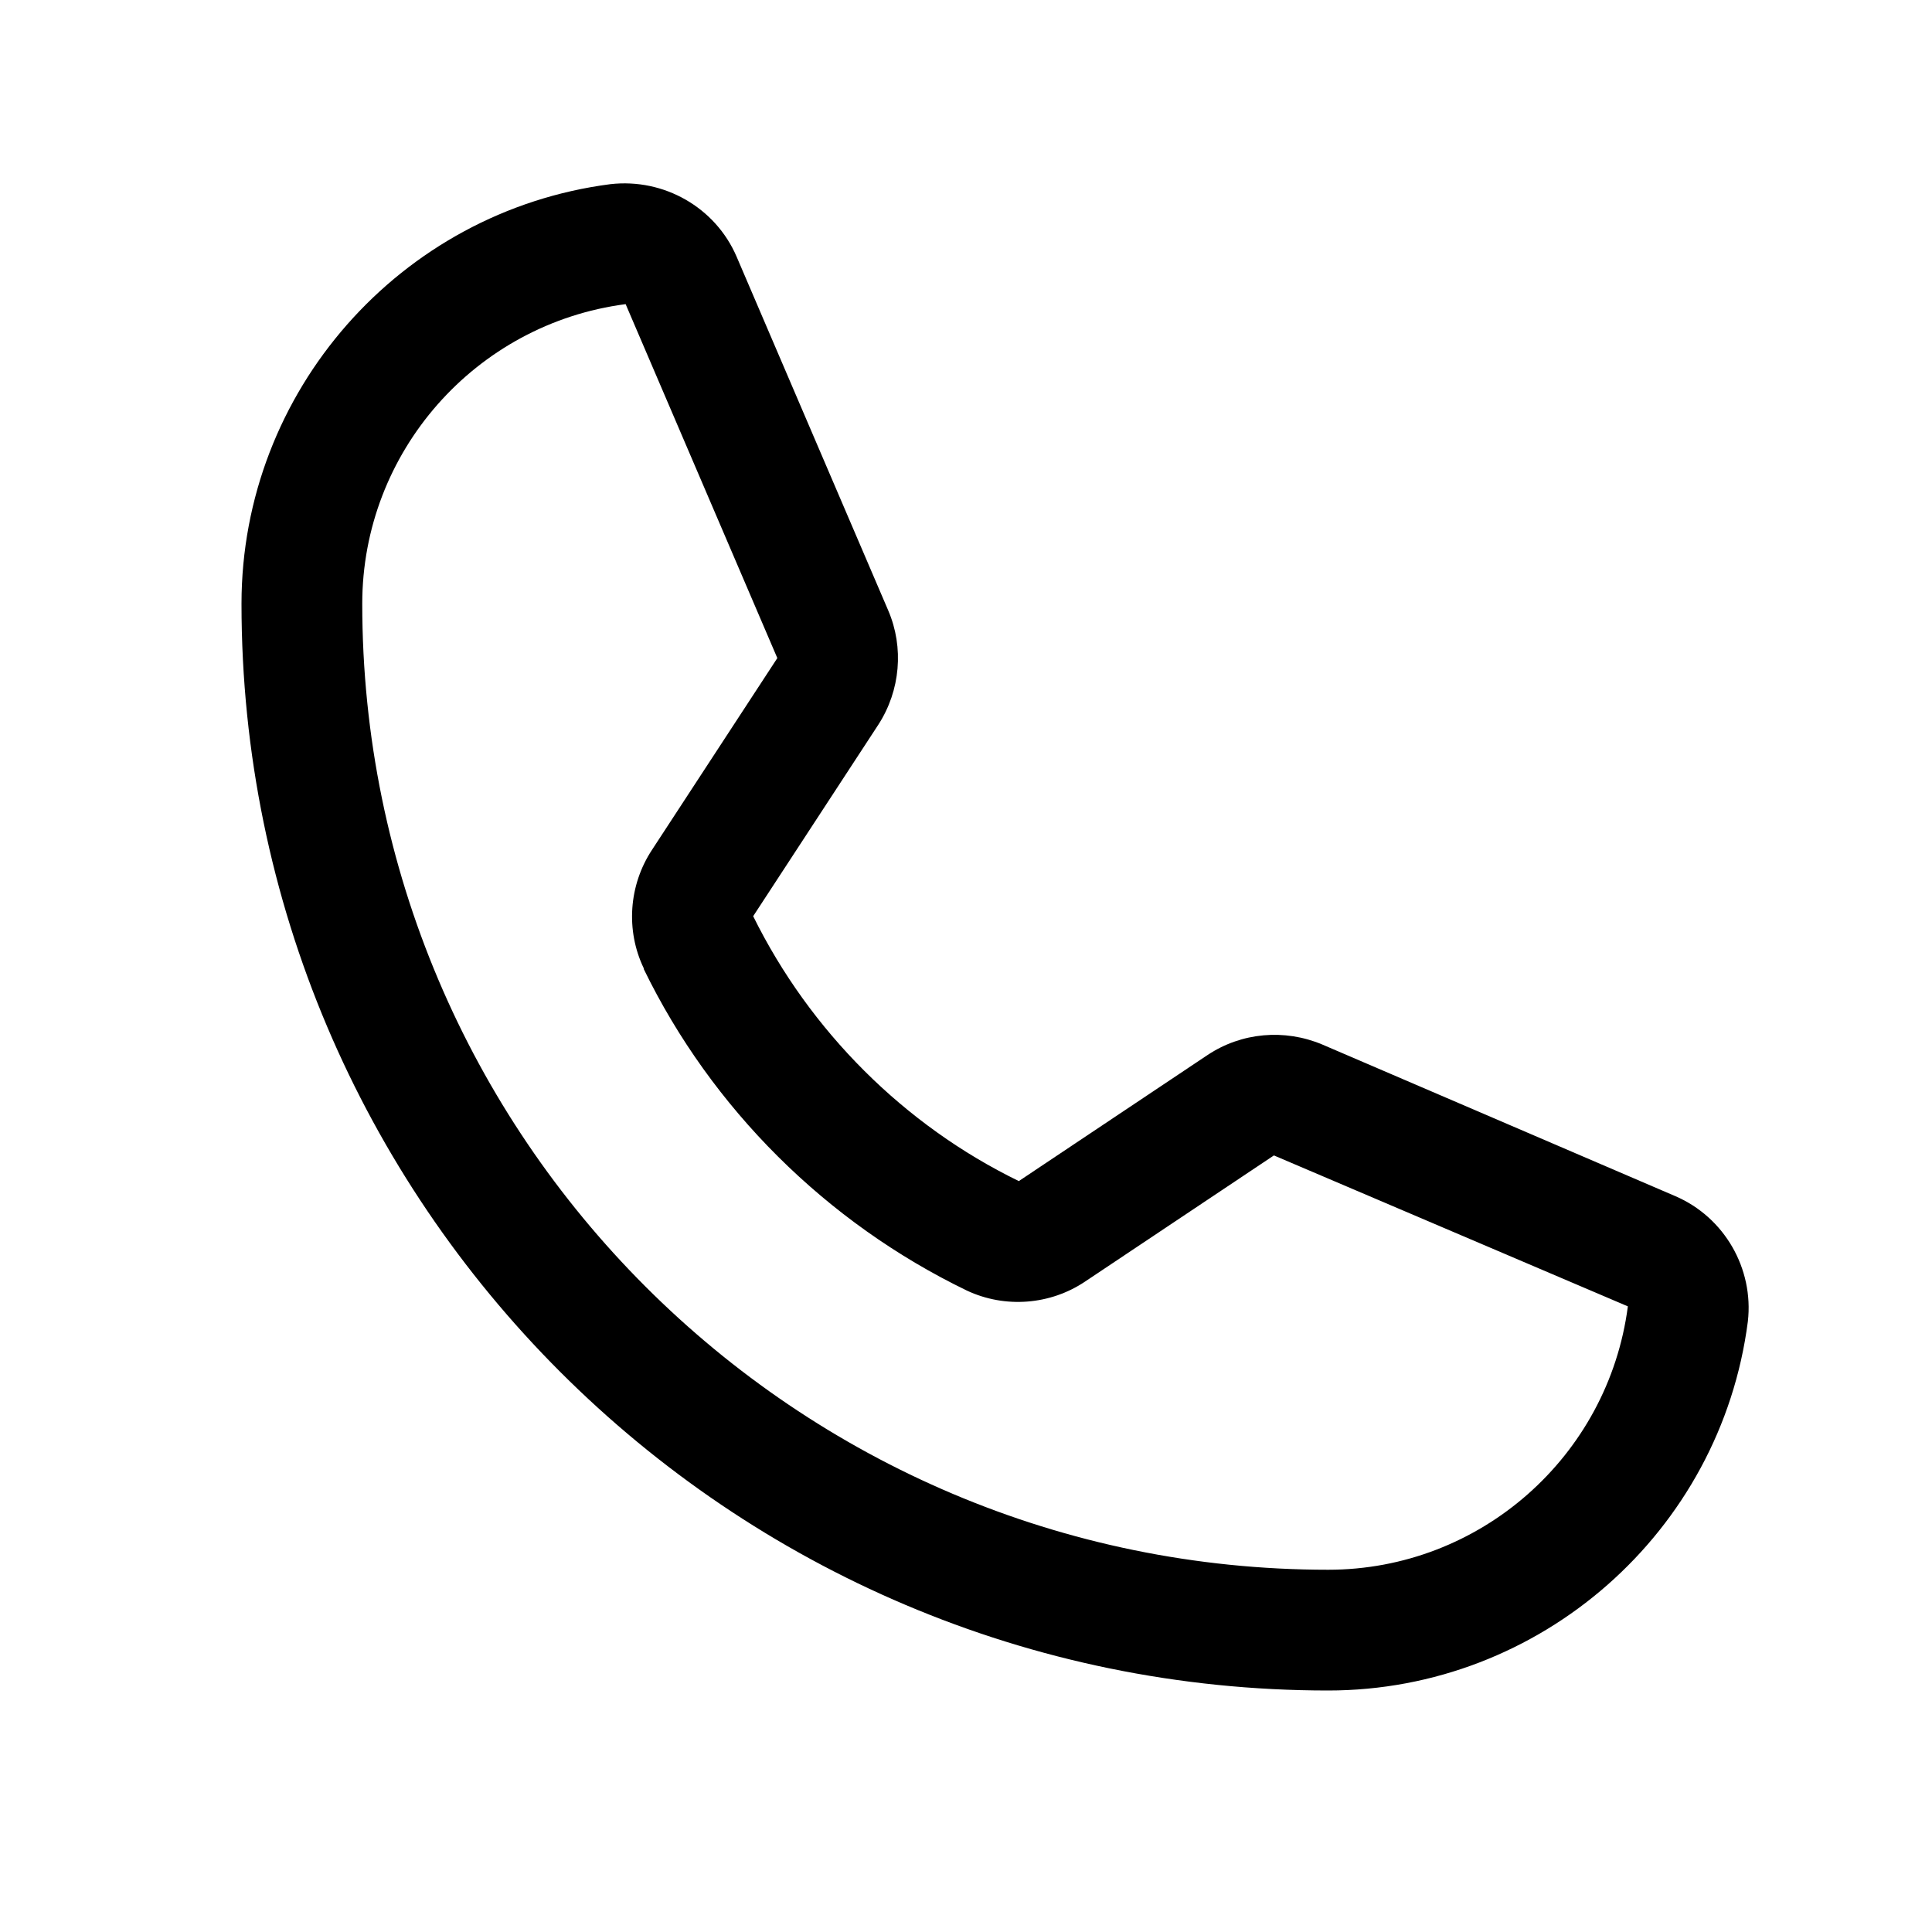
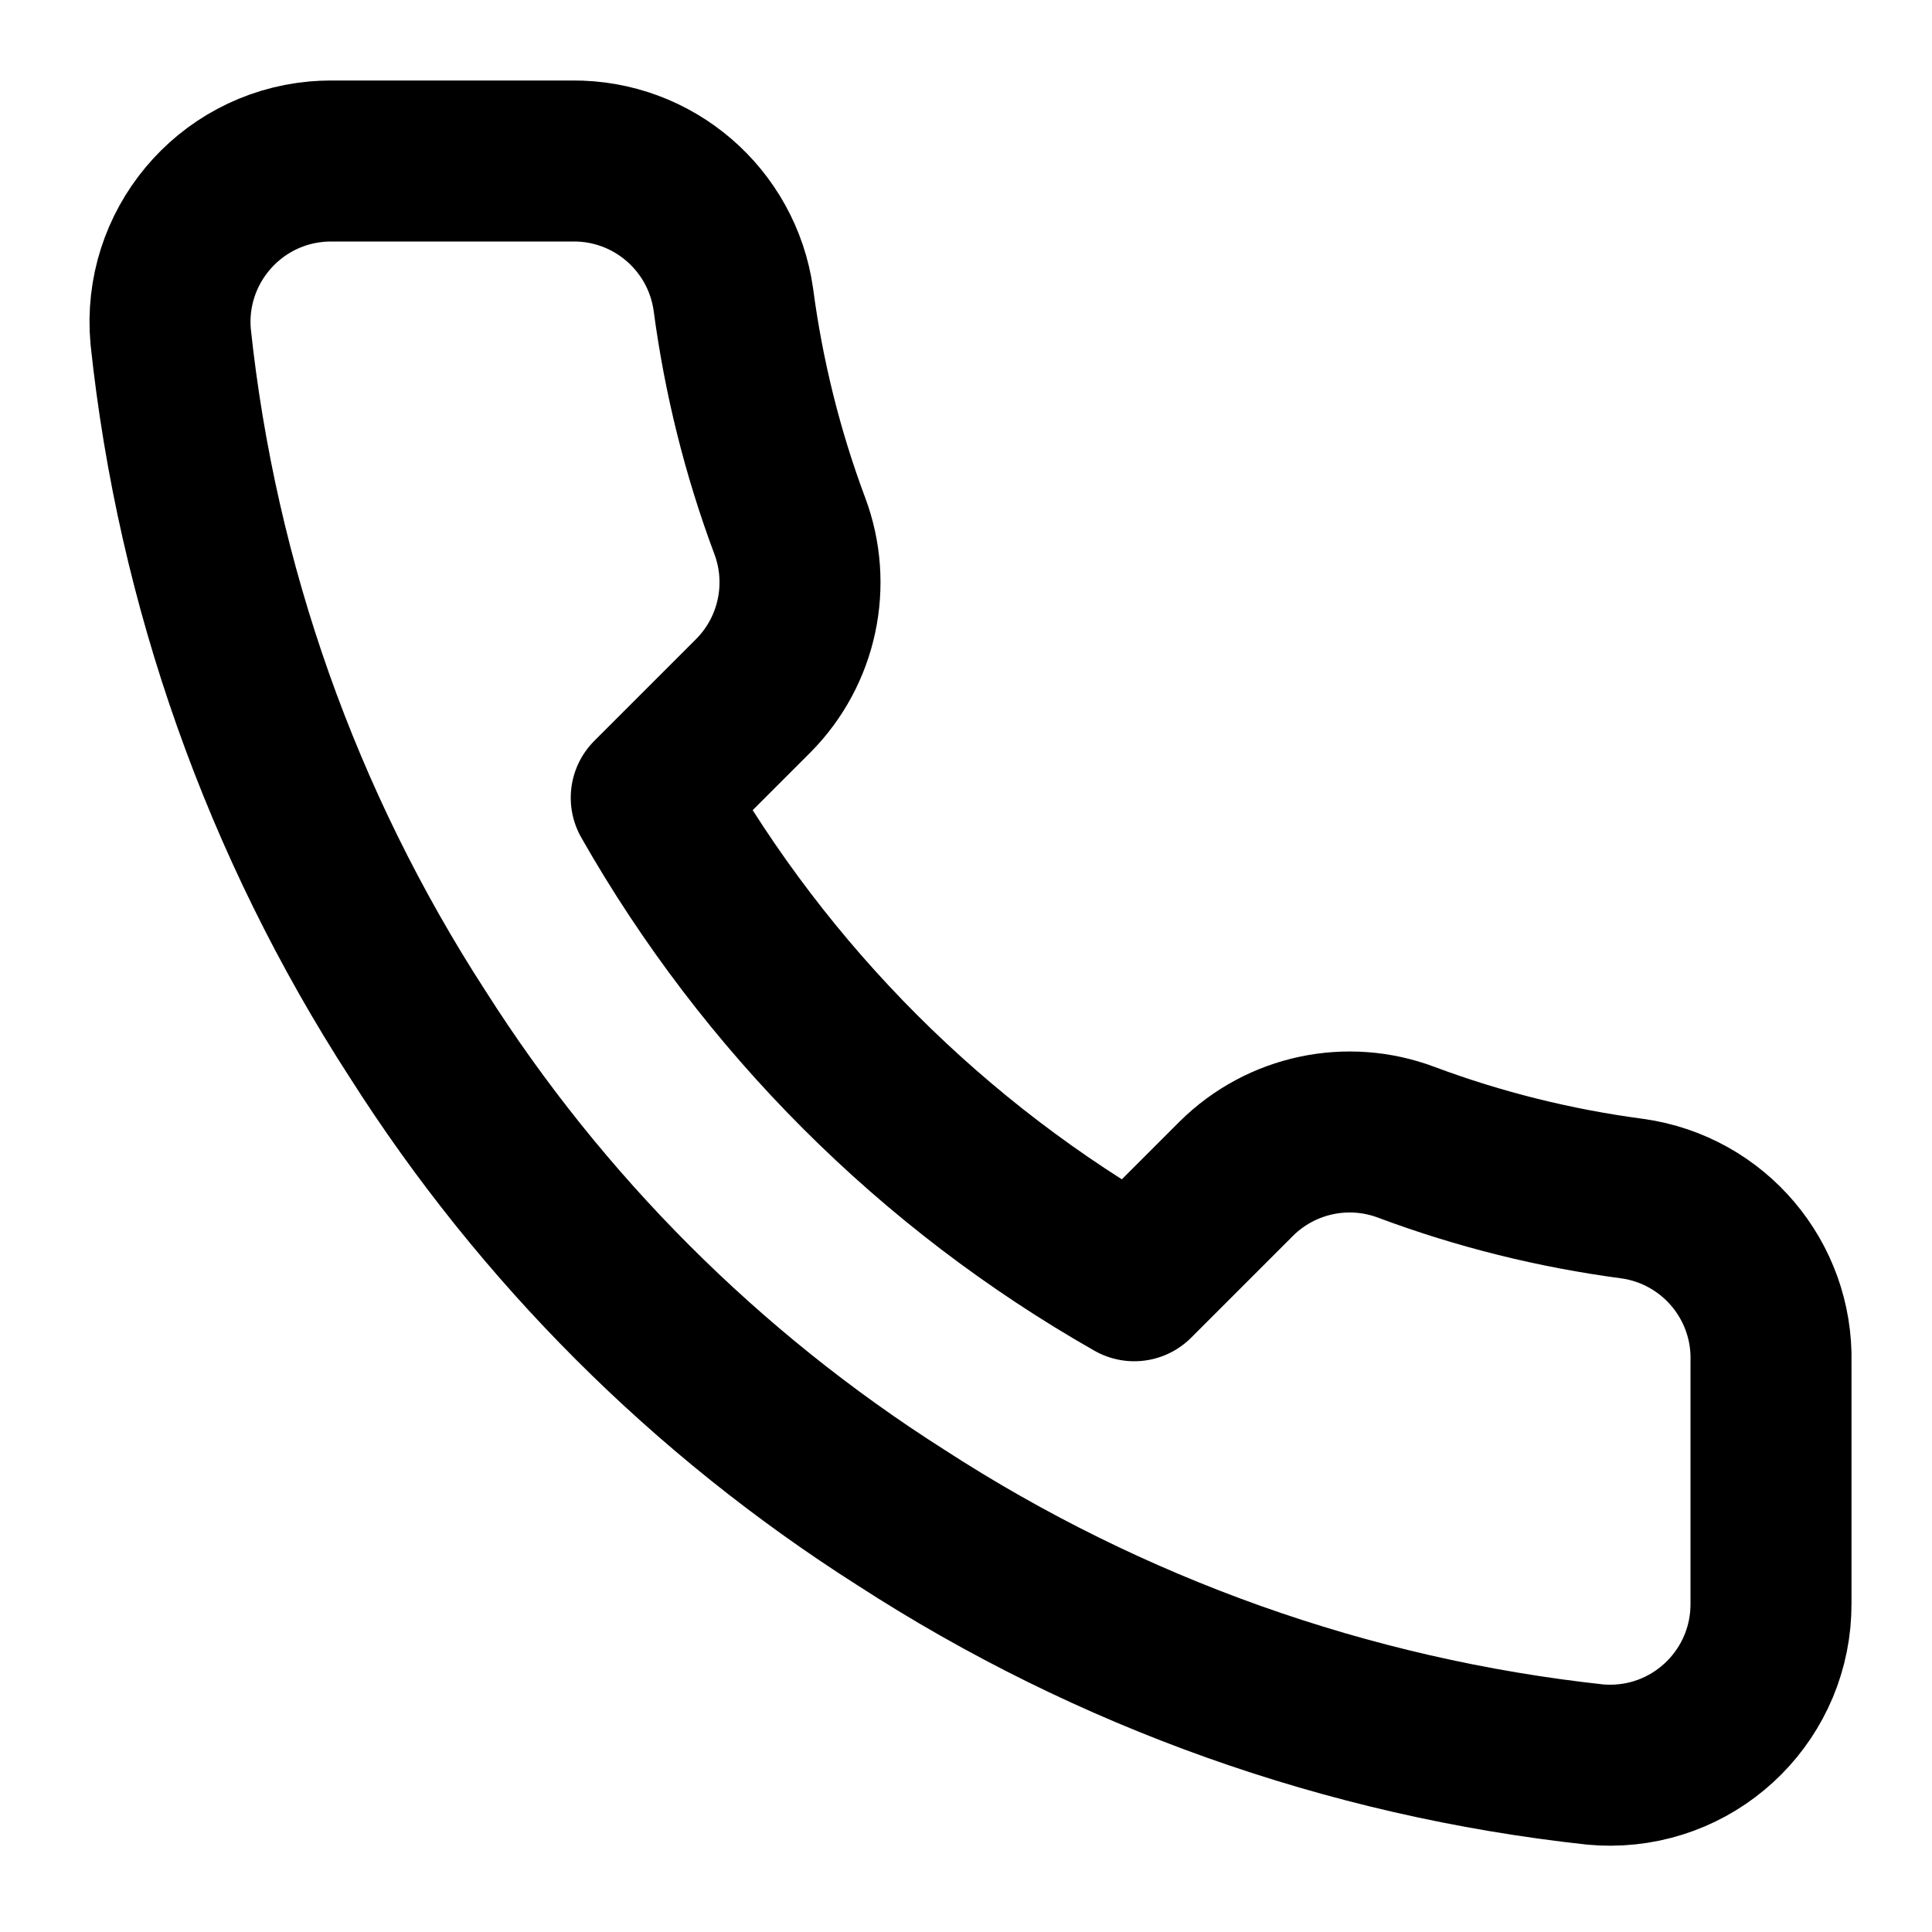
- <svg xmlns="http://www.w3.org/2000/svg" version="1.1" id="Raw" x="0px" y="0px" viewBox="0 0 256 256" style="enable-background:new 0 0 256 256;" xml:space="preserve">
-   <g>
-     <path d="M176,224C96.6,224,32,159.4,32,80c0-28.1,21-52,48.9-55.6c7.1-0.8,13.9,3.1,16.7,9.6l20.1,46.9c2.1,4.9,1.6,10.6-1.3,15.1   l-16.6,25.4c7.5,15.2,20,27.7,35.2,35.1c0,0,0,0,0,0l25-16.7c4.5-3,10.2-3.5,15.2-1.4l46.8,20.1c6.5,2.8,10.4,9.6,9.6,16.6   C228,203,204.1,224,176,224z M82.9,40.3C63,42.9,48,59.9,48,80c0,70.6,57.4,128,128,128c20.1,0,37.1-15,39.7-34.9l-46.9-20   l-25,16.7c-4.6,3.1-10.6,3.6-15.7,1.2c-18.6-9-33.8-24.1-42.8-42.6c0,0,0,0,0-0.1c-2.4-5-2-11,1.1-15.7L103,87.2L82.9,40.3z    M135,156.5C135,156.5,135,156.5,135,156.5C135,156.5,135,156.5,135,156.5z" />
-   </g>
+ <svg xmlns="http://www.w3.org/2000/svg" version="1.1" viewBox="0 0 24 24">
+   <path d="M22,16.92v3l2.44948e-08,6.03691e-06c0.004,1.105 -0.887,2.004 -1.992,2.008c-0.063,0 -0.126,-0.002 -0.188,-0.008l-1.4548e-06,-1.58076e-07c-3.077,-0.334 -6.033,-1.386 -8.63,-3.07l8.2599e-07,5.24868e-07c-2.416,-1.535 -4.465,-3.584 -6,-6l9.31128e-07,1.43733e-06c-1.69,-2.609 -2.742,-5.579 -3.07,-8.67l-5.04141e-09,-5.57865e-08c-0.099,-1.1 0.712,-2.072 1.812,-2.172c0.059,-0.005 0.119,-0.008 0.178,-0.008h3l-6.91688e-08,6.80769e-10c1.004,-0.01 1.859,0.726 2,1.72l4.73184e-09,3.58772e-08c0.127,0.96 0.361,1.903 0.7,2.81l4.22204e-08,1.12318e-07c0.275,0.731 0.099,1.555 -0.45,2.11l-1.27,1.27l-5.98357e-07,-1.05231e-06c1.424,2.504 3.496,4.576 6,6l1.27,-1.27l-8.35678e-08,8.26378e-08c0.555,-0.549 1.379,-0.725 2.11,-0.45l1.01236e-07,3.77765e-08c0.907,0.339 1.85,0.573 2.81,0.7l3.11183e-08,4.39001e-09c1.006,0.142 1.745,1.015 1.72,2.03Z" stroke-linecap="round" stroke-width="2" stroke="#000" fill="none" stroke-linejoin="round" />
</svg>
